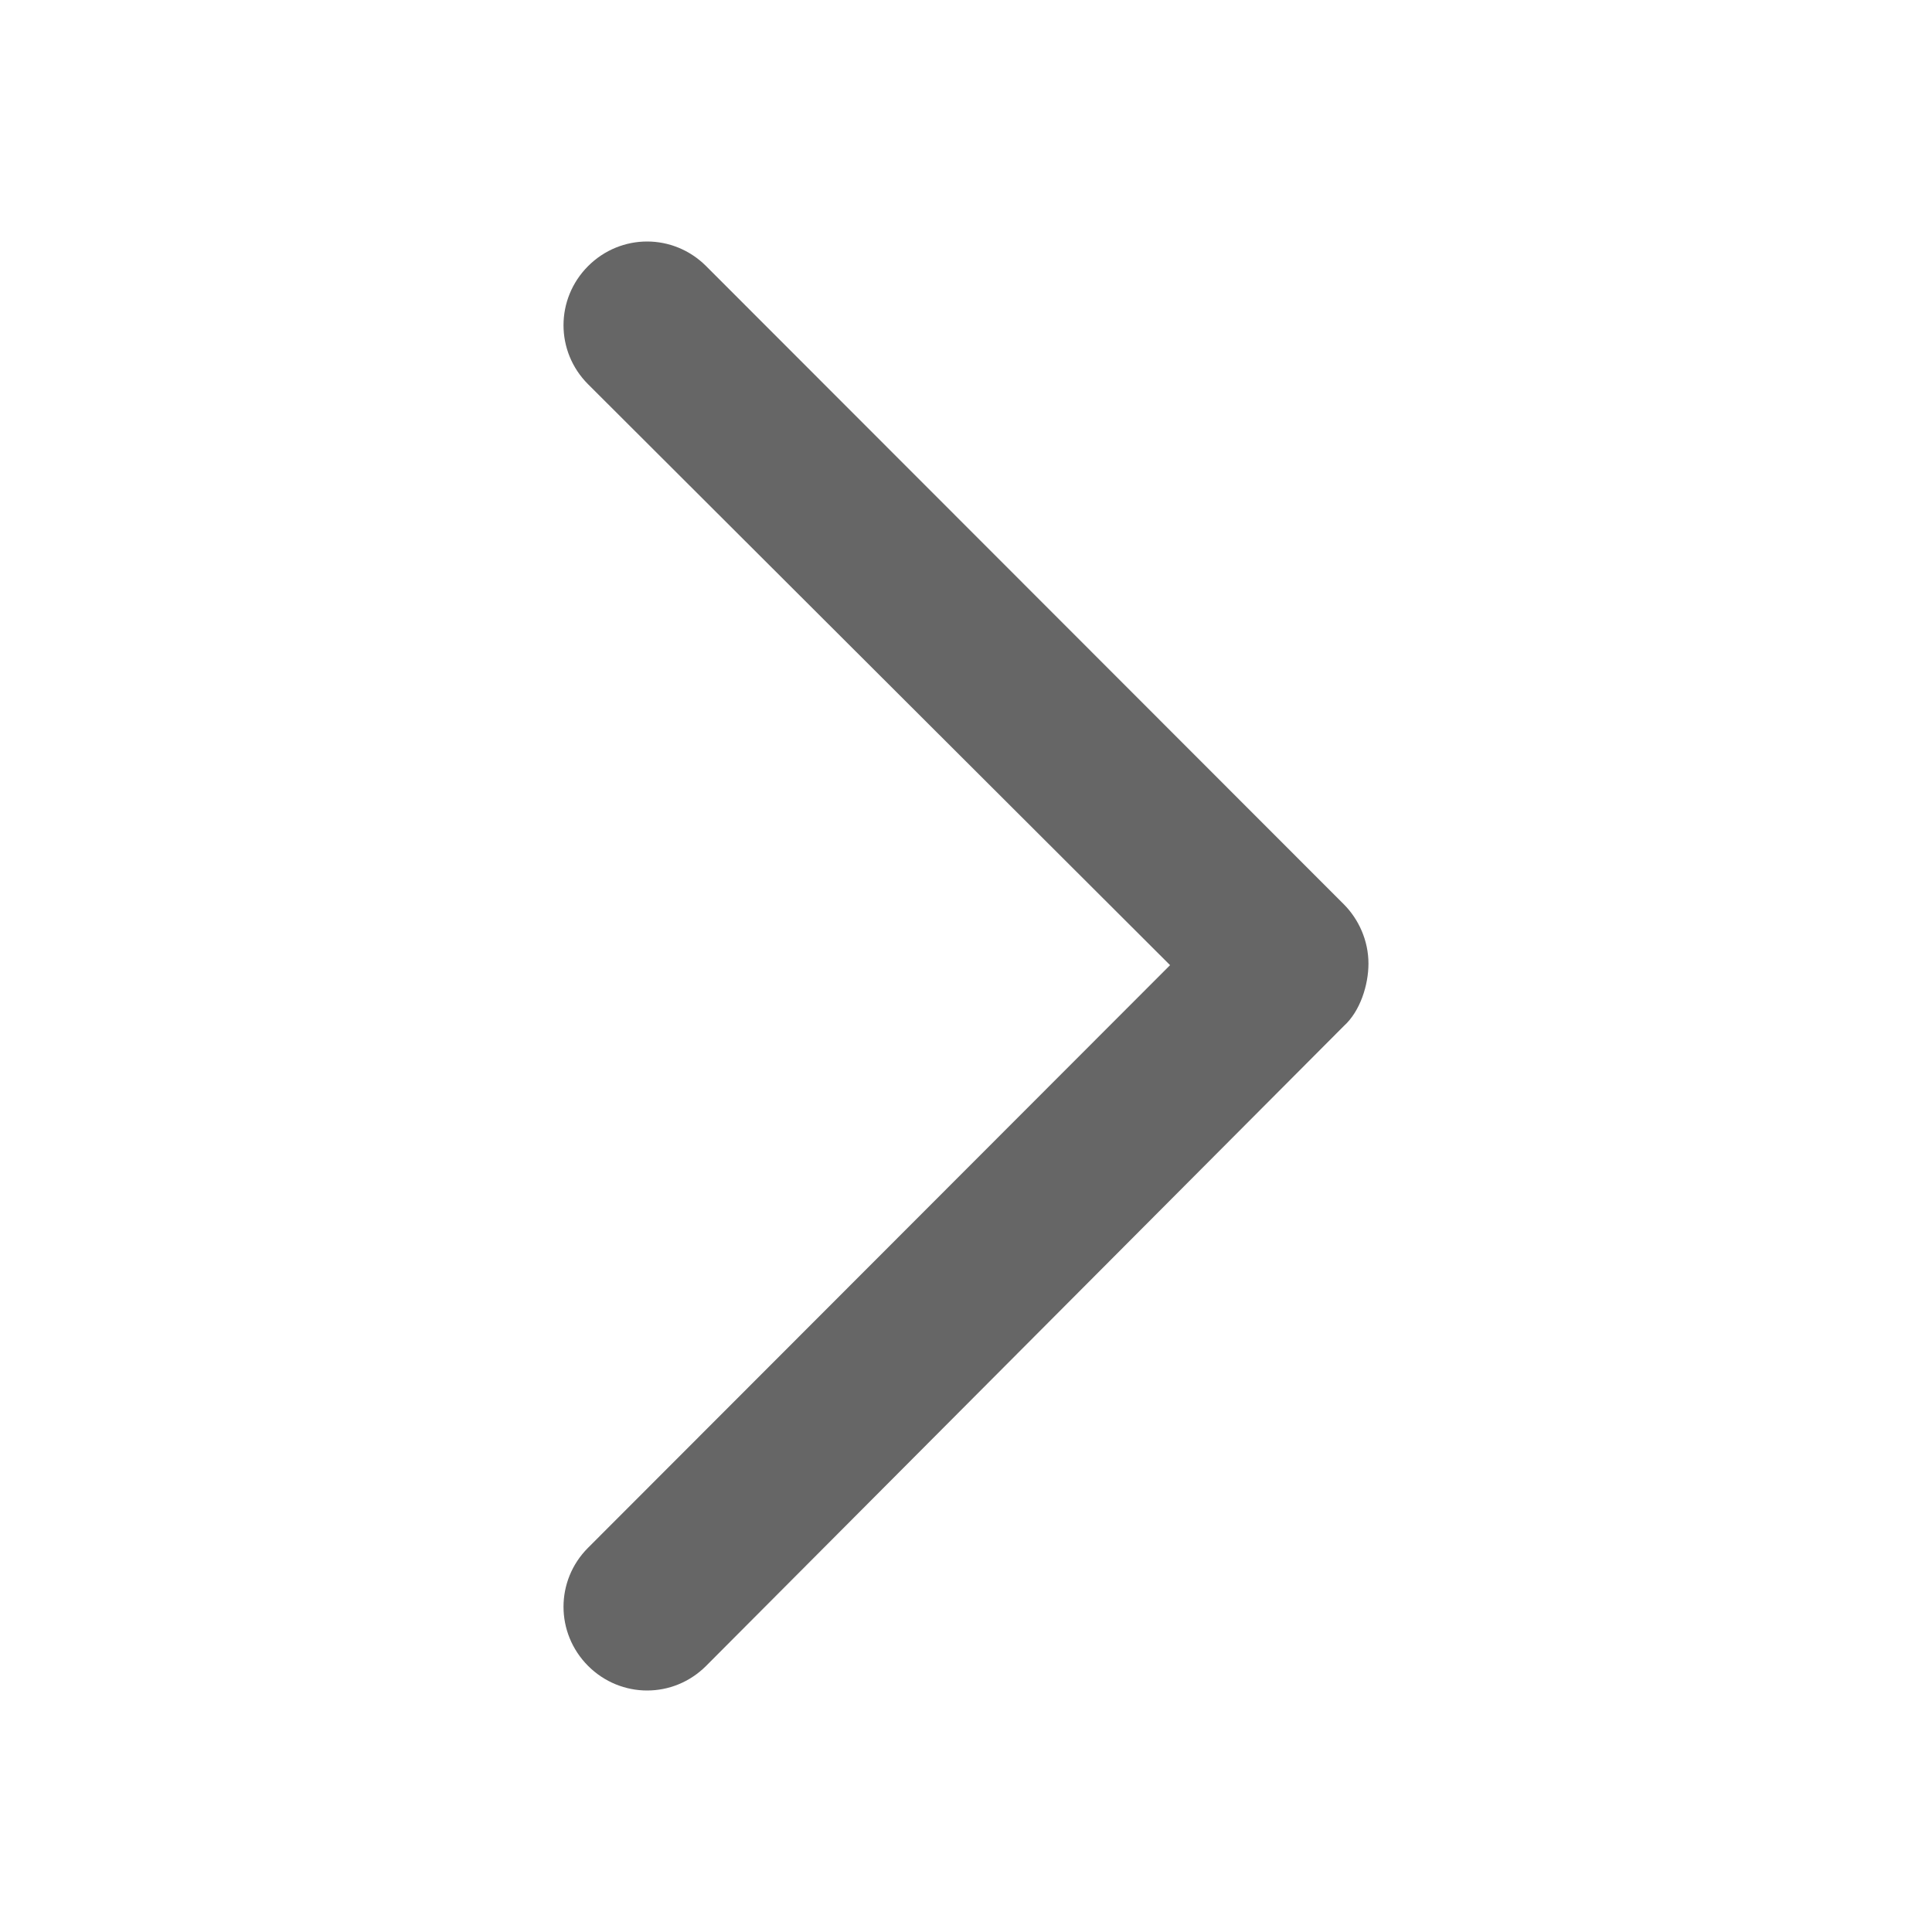
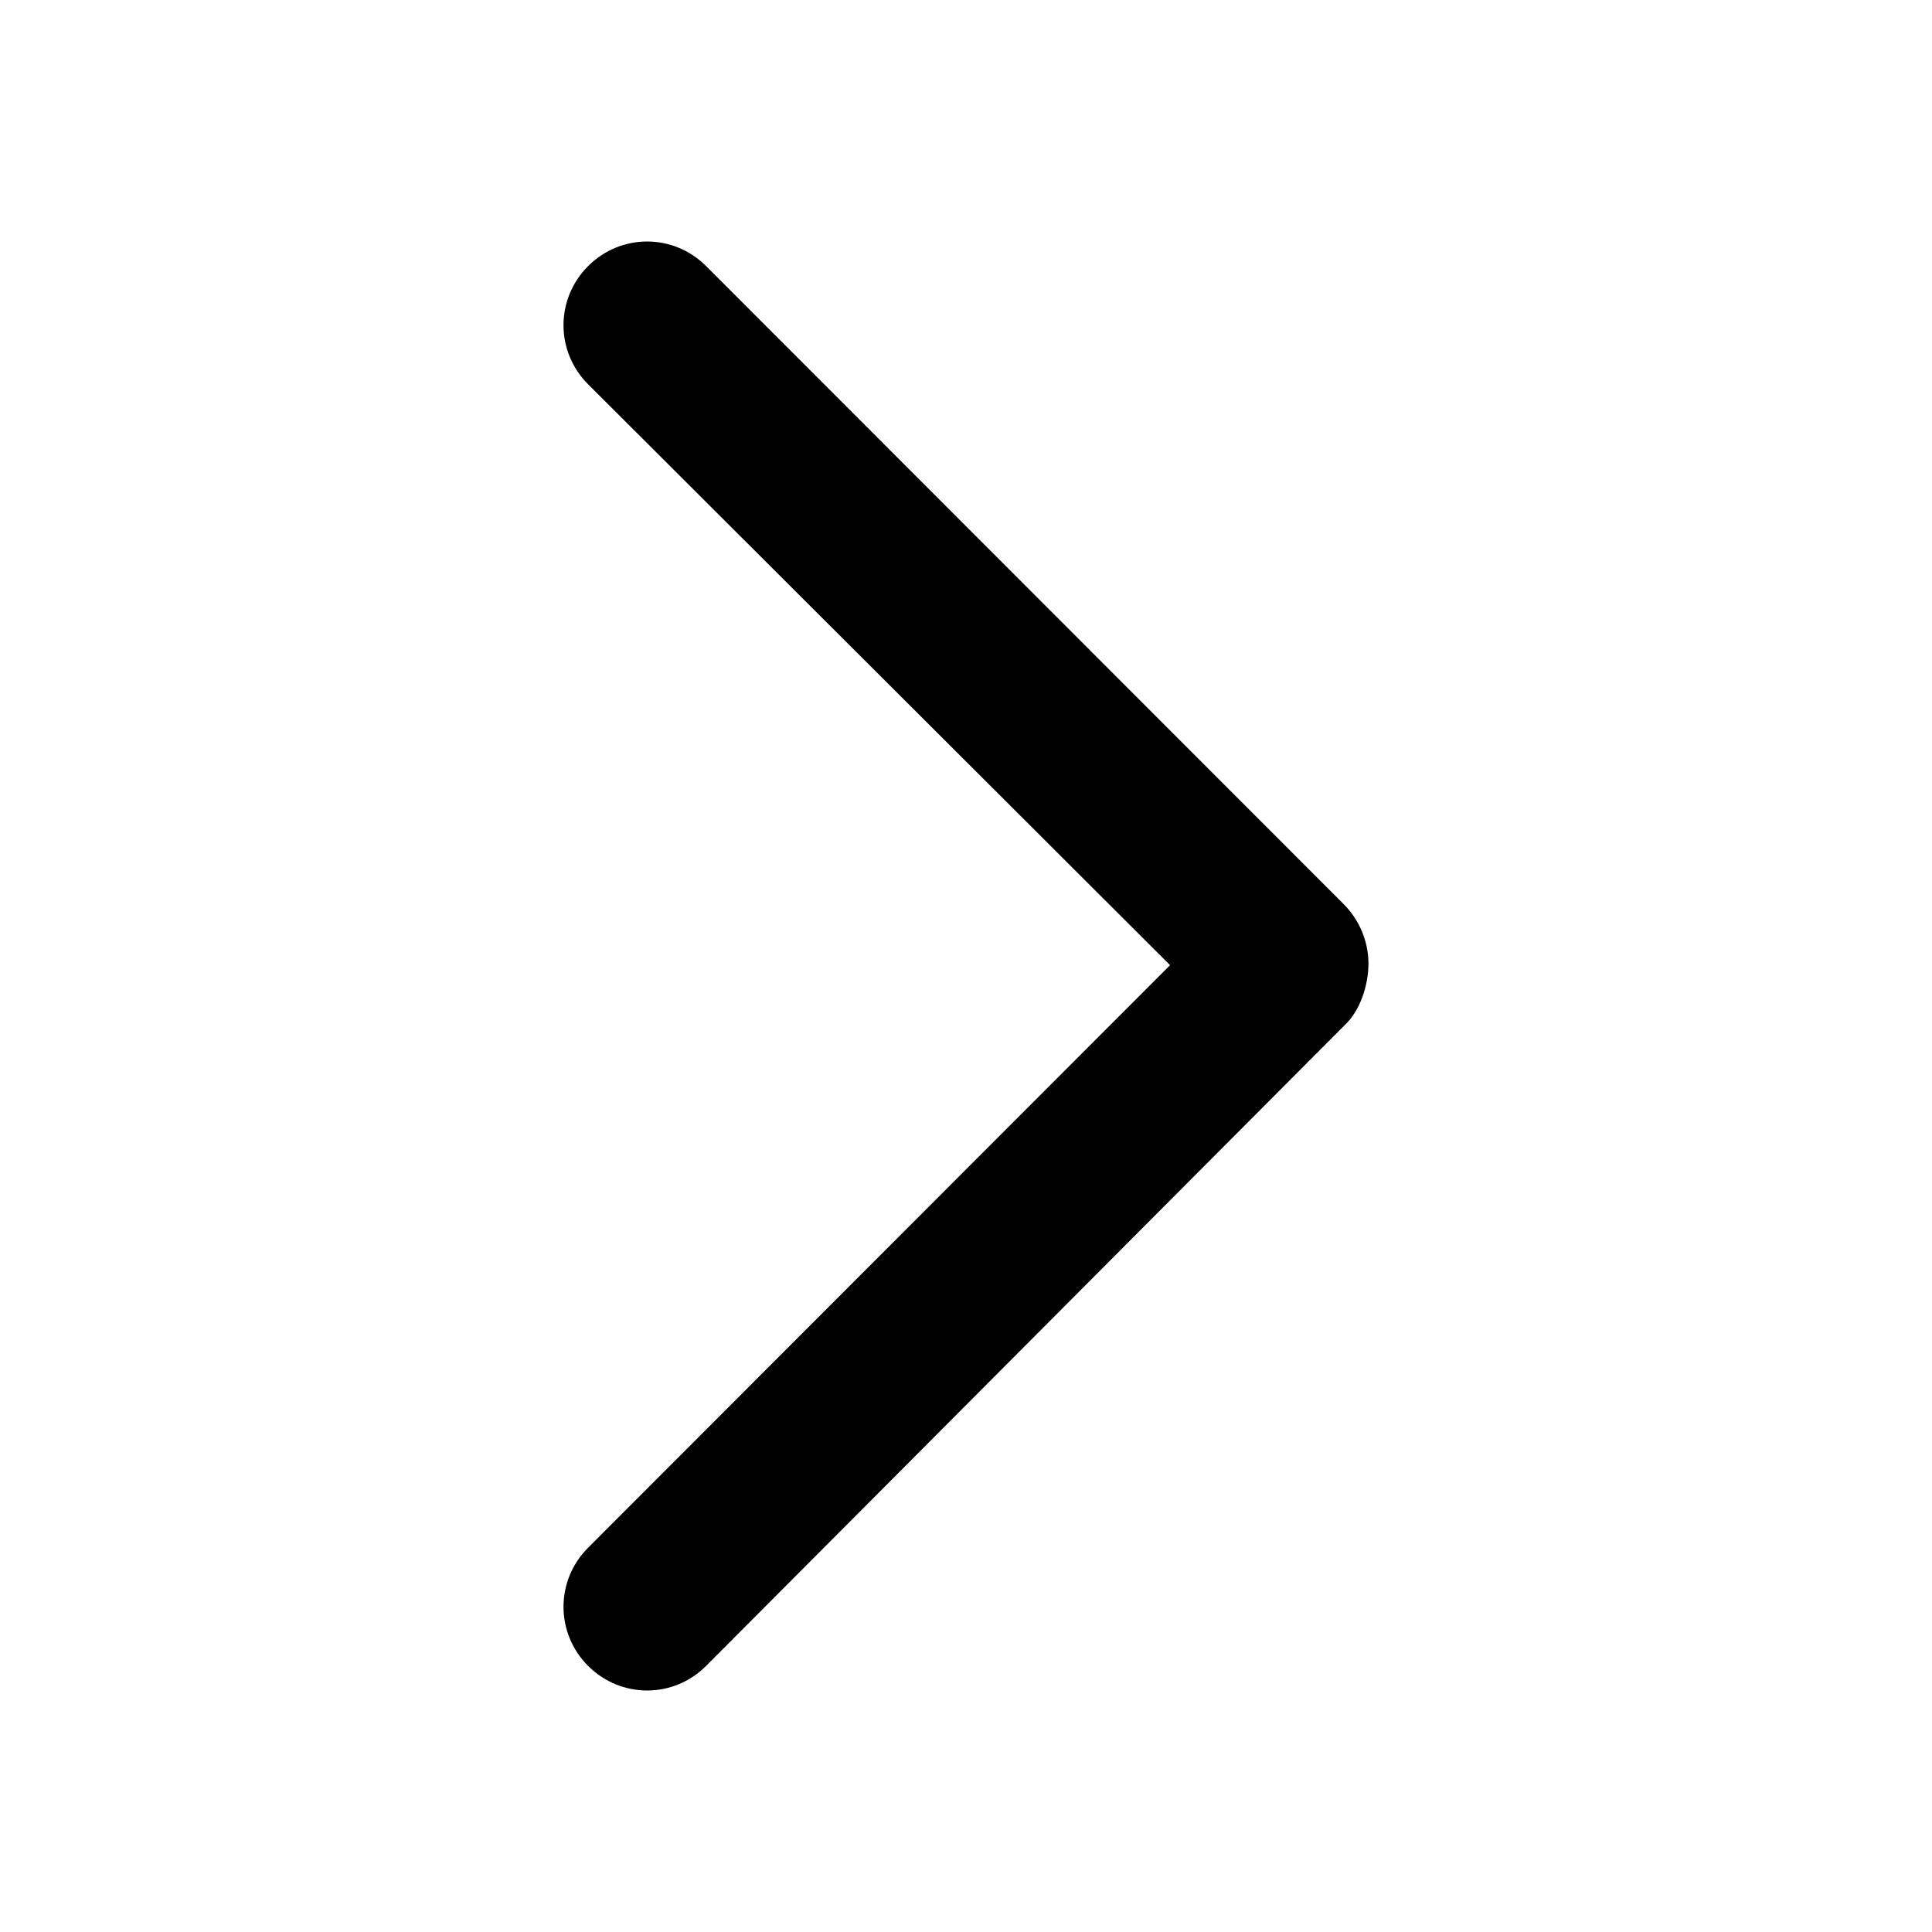
- <svg xmlns="http://www.w3.org/2000/svg" width="16" height="16" viewBox="0 0 16 16" fill="none">
-   <path d="M5.359 14C5.183 14 5.006 13.932 4.87 13.796C4.599 13.524 4.599 13.089 4.87 12.818L9.69 7.993L4.87 3.182C4.599 2.911 4.599 2.476 4.87 2.204C5.142 1.932 5.576 1.932 5.848 2.204L11.13 7.49C11.252 7.613 11.333 7.789 11.333 7.98C11.333 8.156 11.265 8.374 11.13 8.496L5.848 13.796C5.712 13.932 5.536 14 5.359 14Z" fill="#666666" />
+ <svg xmlns="http://www.w3.org/2000/svg" width="100%" height="100%" viewBox="0 0 16 16" fill="none">
+   <path d="M5.359 14C5.183 14 5.006 13.932 4.87 13.796C4.599 13.524 4.599 13.089 4.87 12.818L9.69 7.993L4.87 3.182C4.599 2.911 4.599 2.476 4.87 2.204C5.142 1.932 5.576 1.932 5.848 2.204L11.13 7.49C11.252 7.613 11.333 7.789 11.333 7.98C11.333 8.156 11.265 8.374 11.13 8.496L5.848 13.796C5.712 13.932 5.536 14 5.359 14Z" fill="currentColor" />
</svg>
